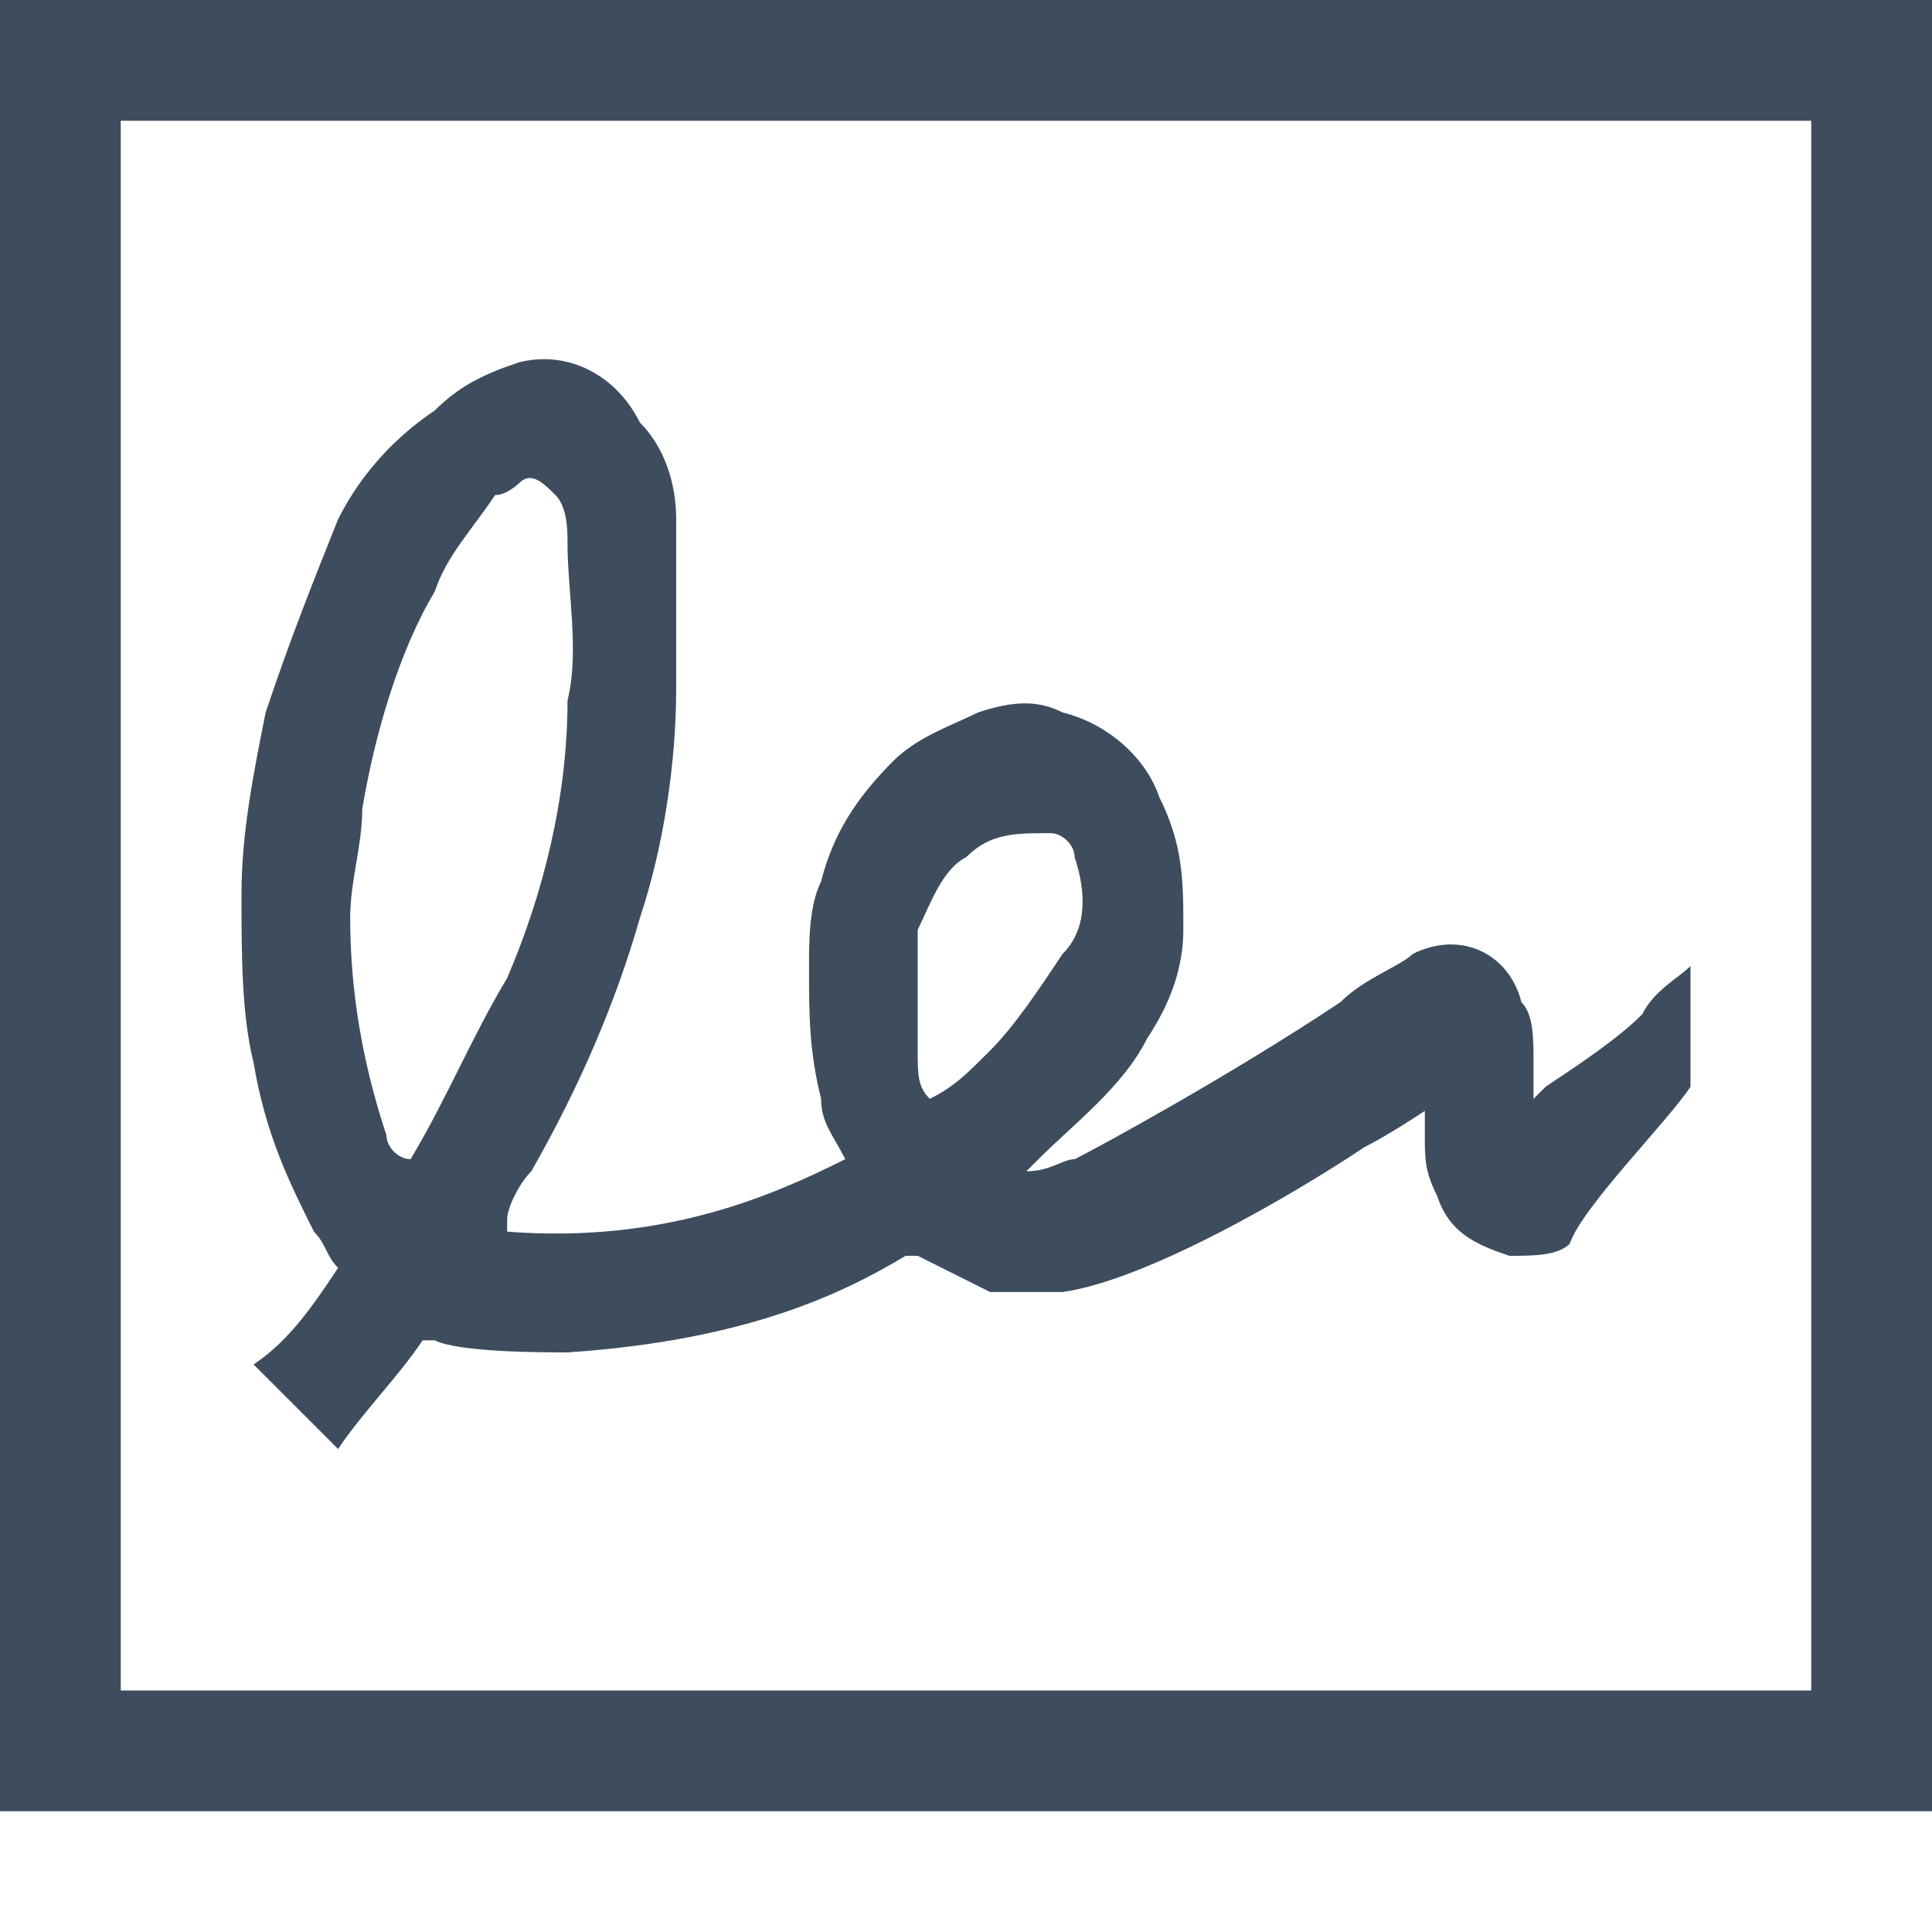
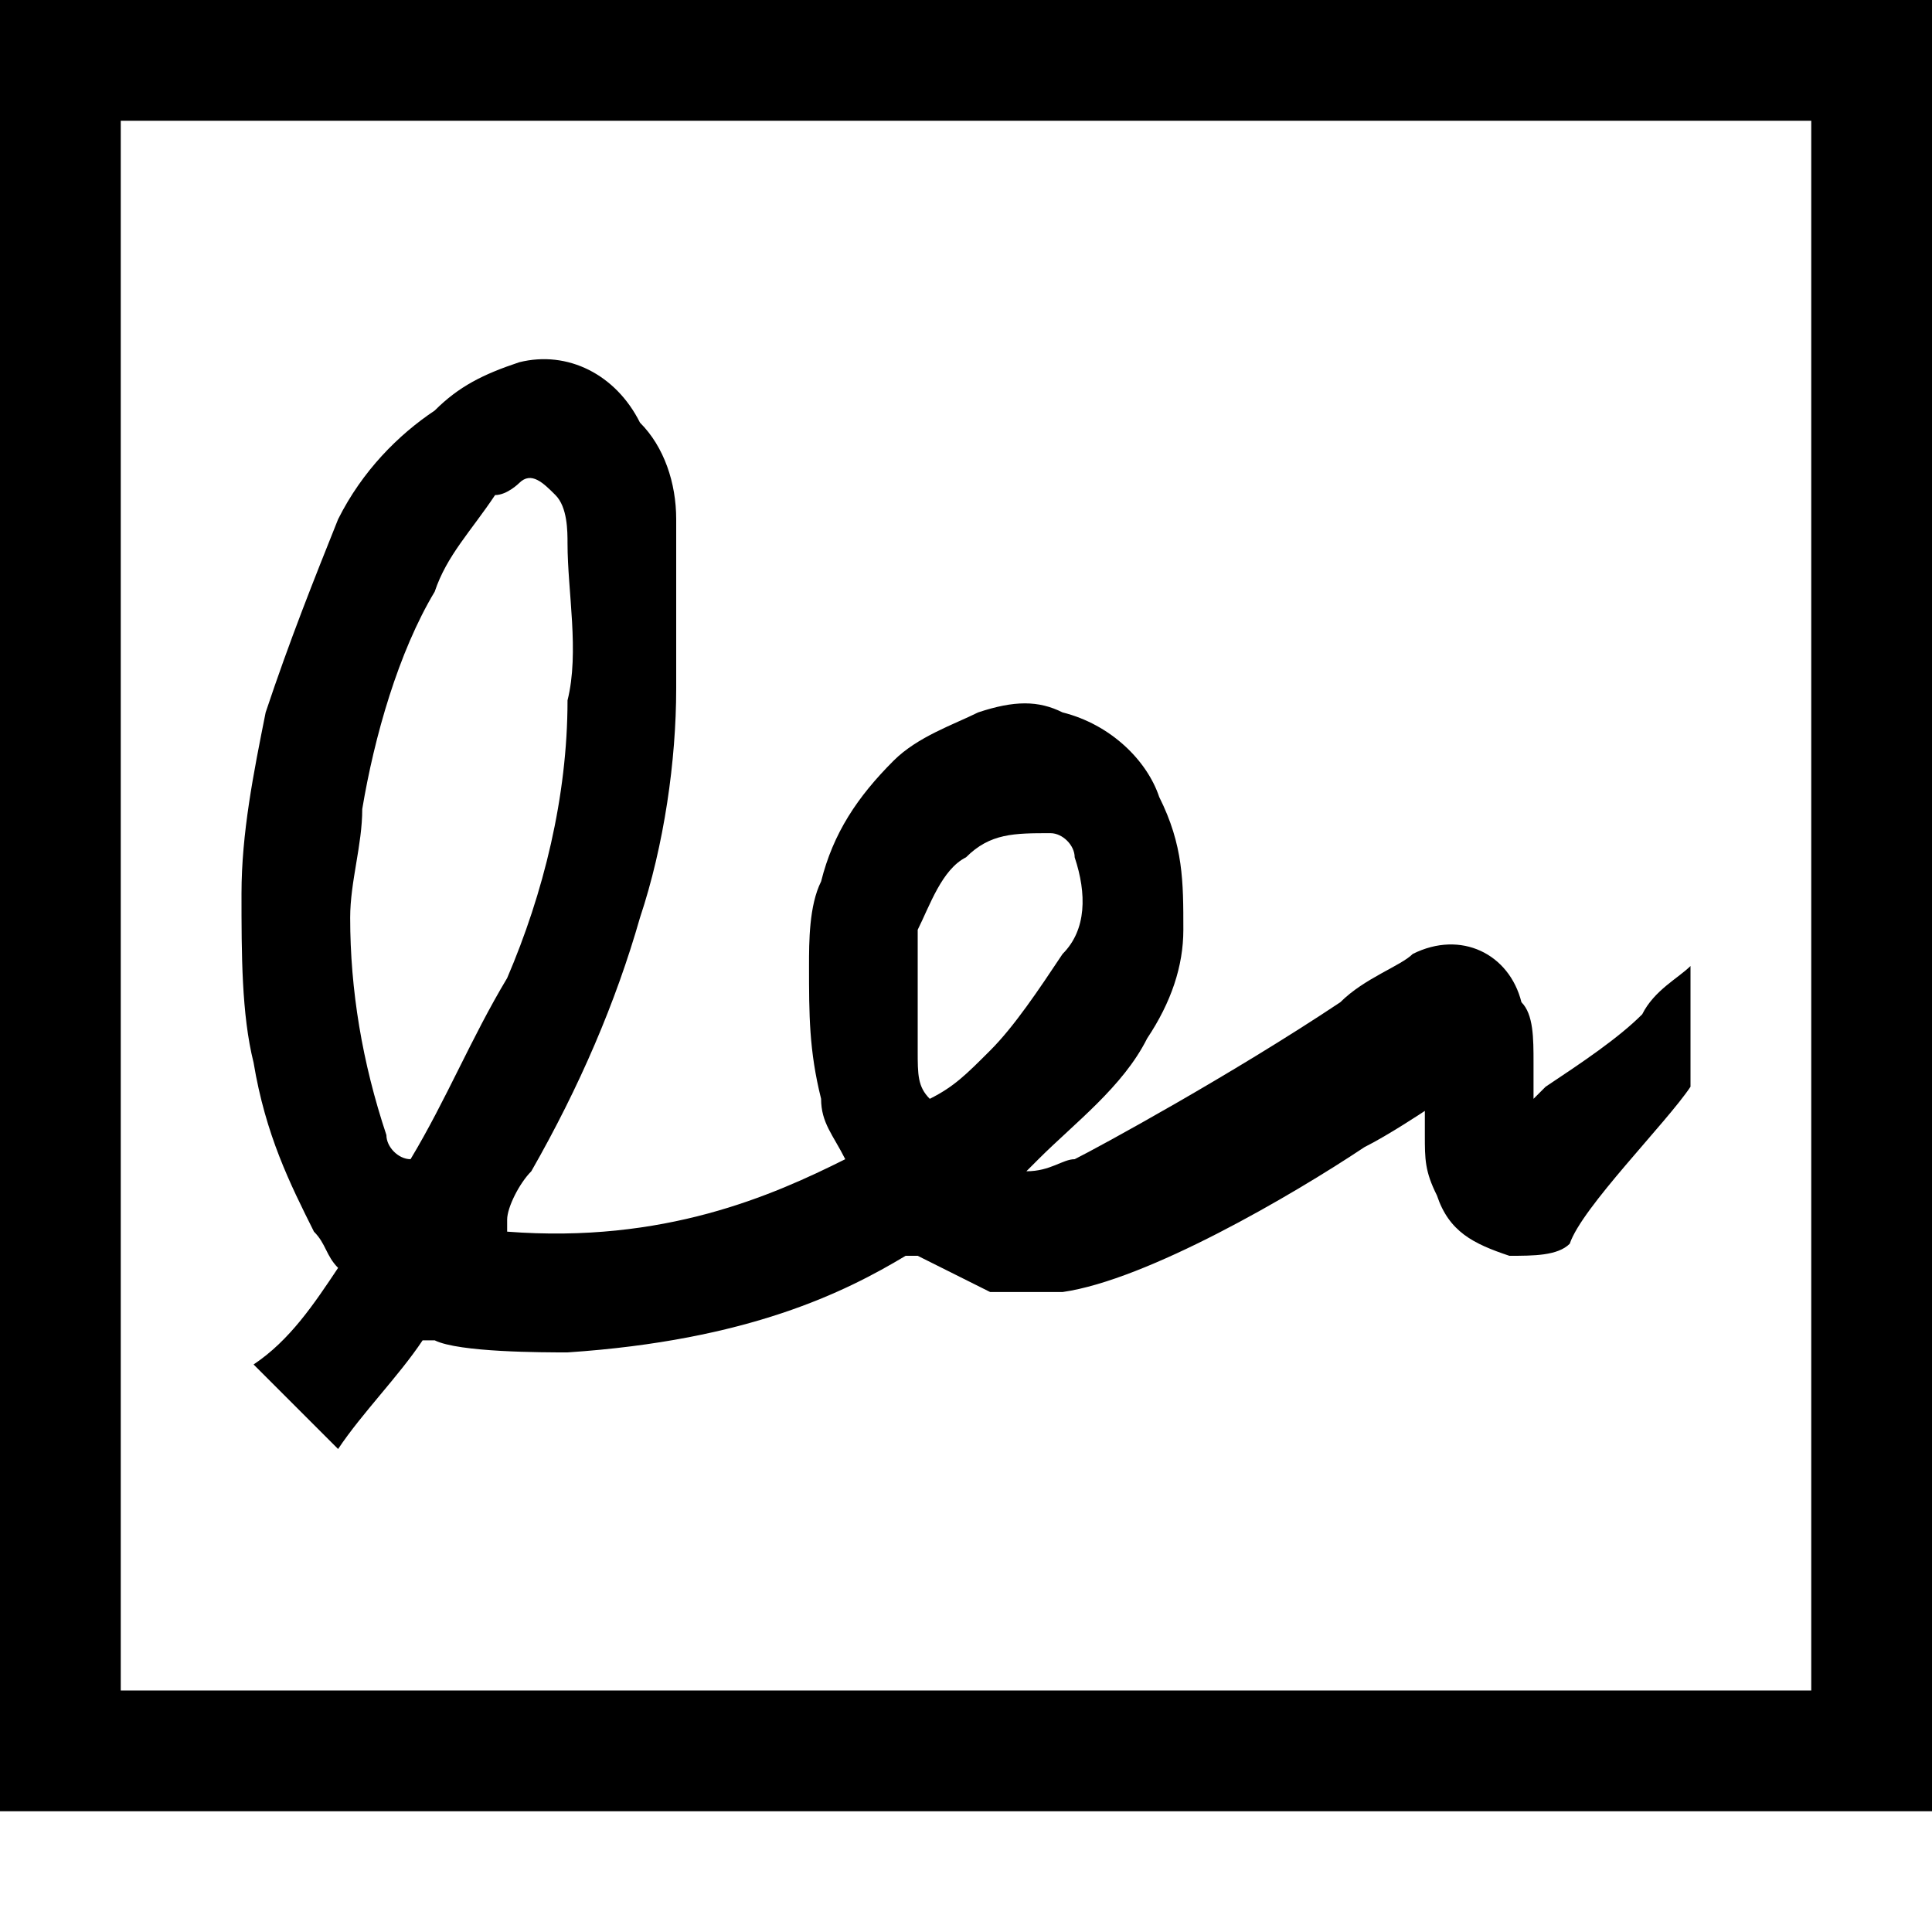
<svg xmlns="http://www.w3.org/2000/svg" version="1.1" id="Layer_1" x="0px" y="0px" viewBox="0 0 16 16" style="enable-background:new 0 0 16 16;" xml:space="preserve">
-   <style type="text/css">
- 	.st0{fill:#3D4D5D;}
- </style>
  <g>
-     <path class="st0" d="M0,0v15h16V0H0z M15,14H1V1h14V14z" />
-     <path class="st0" d="M2.6,10.2c0.1,0.1,0.1,0.2,0.2,0.3c-0.2,0.3-0.4,0.6-0.7,0.8c0.2,0.2,0.4,0.4,0.7,0.7c0,0,0,0,0,0   c0.2-0.3,0.5-0.6,0.7-0.9c0,0,0,0,0.1,0c0.2,0.1,0.9,0.1,1.1,0.1c1.5-0.1,2.3-0.5,2.8-0.8c0,0,0,0,0.1,0c0.2,0.1,0.4,0.2,0.6,0.3   c0.2,0,0.4,0,0.6,0c0.7-0.1,1.9-0.8,2.5-1.2c0.2-0.1,0.5-0.3,0.5-0.3c0,0,0,0.2,0,0.2c0,0.2,0,0.3,0.1,0.5c0.1,0.3,0.3,0.4,0.6,0.5   c0.2,0,0.4,0,0.5-0.1C13.1,10,13.8,9.3,14,9V8c-0.1,0.1-0.3,0.2-0.4,0.4c-0.2,0.2-0.5,0.4-0.8,0.6c0,0-0.1,0.1-0.1,0.1   c0-0.1,0-0.2,0-0.3c0-0.2,0-0.4-0.1-0.5c-0.1-0.4-0.5-0.6-0.9-0.4c-0.1,0.1-0.4,0.2-0.6,0.4c-0.9,0.6-2,1.2-2.2,1.3   C8.8,9.6,8.7,9.7,8.5,9.7c0,0,0,0,0,0c0,0,0.1-0.1,0.1-0.1C8.9,9.3,9.3,9,9.5,8.6C9.7,8.3,9.8,8,9.8,7.7c0-0.4,0-0.7-0.2-1.1   C9.5,6.3,9.2,6,8.8,5.9c-0.2-0.1-0.4-0.1-0.7,0C7.9,6,7.6,6.1,7.4,6.3C7.1,6.6,6.9,6.9,6.8,7.3C6.7,7.5,6.7,7.8,6.7,8   c0,0.4,0,0.7,0.1,1.1c0,0.2,0.1,0.3,0.2,0.5c-0.6,0.3-1.5,0.7-2.8,0.6c0,0,0,0,0-0.1C4.2,10,4.3,9.8,4.4,9.7C4.8,9,5.1,8.3,5.3,7.6   C5.5,7,5.6,6.3,5.6,5.7c0-0.5,0-0.9,0-1.4c0-0.3-0.1-0.6-0.3-0.8C5.1,3.1,4.7,2.9,4.3,3C4,3.1,3.8,3.2,3.6,3.4   C3.3,3.6,3,3.9,2.8,4.3C2.6,4.8,2.4,5.3,2.2,5.9C2.1,6.4,2,6.9,2,7.4c0,0.5,0,1,0.1,1.4C2.2,9.4,2.4,9.8,2.6,10.2z M7.6,7.7   C7.7,7.5,7.8,7.2,8,7.1c0.2-0.2,0.4-0.2,0.7-0.2c0.1,0,0.2,0.1,0.2,0.2C9,7.4,9,7.7,8.8,7.9C8.6,8.2,8.4,8.5,8.2,8.7   C8,8.9,7.9,9,7.7,9.1C7.6,9,7.6,8.9,7.6,8.7C7.6,8.4,7.6,8,7.6,7.7z M3,6.7c0.1-0.6,0.3-1.3,0.6-1.8c0.1-0.3,0.3-0.5,0.5-0.8   C4.2,4.1,4.3,4,4.3,4c0.1-0.1,0.2,0,0.3,0.1c0.1,0.1,0.1,0.3,0.1,0.4c0,0.4,0.1,0.9,0,1.3C4.7,6.6,4.5,7.4,4.2,8.1   C3.9,8.6,3.7,9.1,3.4,9.6c0,0,0,0,0,0C3.3,9.6,3.2,9.5,3.2,9.4C3,8.8,2.9,8.2,2.9,7.6C2.9,7.3,3,7,3,6.7z" />
+     <path d="M0,0v15h16V0H0z M15,14H1V1h14V14z" />
+     <path d="M2.6,10.2c0.1,0.1,0.1,0.2,0.2,0.3c-0.2,0.3-0.4,0.6-0.7,0.8c0.2,0.2,0.4,0.4,0.7,0.7c0,0,0,0,0,0   c0.2-0.3,0.5-0.6,0.7-0.9c0,0,0,0,0.1,0c0.2,0.1,0.9,0.1,1.1,0.1c1.5-0.1,2.3-0.5,2.8-0.8c0,0,0,0,0.1,0c0.2,0.1,0.4,0.2,0.6,0.3   c0.2,0,0.4,0,0.6,0c0.7-0.1,1.9-0.8,2.5-1.2c0.2-0.1,0.5-0.3,0.5-0.3c0,0,0,0.2,0,0.2c0,0.2,0,0.3,0.1,0.5c0.1,0.3,0.3,0.4,0.6,0.5   c0.2,0,0.4,0,0.5-0.1C13.1,10,13.8,9.3,14,9V8c-0.1,0.1-0.3,0.2-0.4,0.4c-0.2,0.2-0.5,0.4-0.8,0.6c0,0-0.1,0.1-0.1,0.1   c0-0.1,0-0.2,0-0.3c0-0.2,0-0.4-0.1-0.5c-0.1-0.4-0.5-0.6-0.9-0.4c-0.1,0.1-0.4,0.2-0.6,0.4c-0.9,0.6-2,1.2-2.2,1.3   C8.8,9.6,8.7,9.7,8.5,9.7c0,0,0,0,0,0c0,0,0.1-0.1,0.1-0.1C8.9,9.3,9.3,9,9.5,8.6C9.7,8.3,9.8,8,9.8,7.7c0-0.4,0-0.7-0.2-1.1   C9.5,6.3,9.2,6,8.8,5.9c-0.2-0.1-0.4-0.1-0.7,0C7.9,6,7.6,6.1,7.4,6.3C7.1,6.6,6.9,6.9,6.8,7.3C6.7,7.5,6.7,7.8,6.7,8   c0,0.4,0,0.7,0.1,1.1c0,0.2,0.1,0.3,0.2,0.5c-0.6,0.3-1.5,0.7-2.8,0.6c0,0,0,0,0-0.1C4.2,10,4.3,9.8,4.4,9.7C4.8,9,5.1,8.3,5.3,7.6   C5.5,7,5.6,6.3,5.6,5.7c0-0.5,0-0.9,0-1.4c0-0.3-0.1-0.6-0.3-0.8C5.1,3.1,4.7,2.9,4.3,3C4,3.1,3.8,3.2,3.6,3.4   C3.3,3.6,3,3.9,2.8,4.3C2.6,4.8,2.4,5.3,2.2,5.9C2.1,6.4,2,6.9,2,7.4c0,0.5,0,1,0.1,1.4C2.2,9.4,2.4,9.8,2.6,10.2z M7.6,7.7   C7.7,7.5,7.8,7.2,8,7.1c0.2-0.2,0.4-0.2,0.7-0.2c0.1,0,0.2,0.1,0.2,0.2C9,7.4,9,7.7,8.8,7.9C8.6,8.2,8.4,8.5,8.2,8.7   C8,8.9,7.9,9,7.7,9.1C7.6,9,7.6,8.9,7.6,8.7C7.6,8.4,7.6,8,7.6,7.7z M3,6.7c0.1-0.6,0.3-1.3,0.6-1.8c0.1-0.3,0.3-0.5,0.5-0.8   C4.2,4.1,4.3,4,4.3,4c0.1-0.1,0.2,0,0.3,0.1c0.1,0.1,0.1,0.3,0.1,0.4c0,0.4,0.1,0.9,0,1.3C4.7,6.6,4.5,7.4,4.2,8.1   C3.9,8.6,3.7,9.1,3.4,9.6c0,0,0,0,0,0C3.3,9.6,3.2,9.5,3.2,9.4C3,8.8,2.9,8.2,2.9,7.6C2.9,7.3,3,7,3,6.7z" />
  </g>
</svg>
